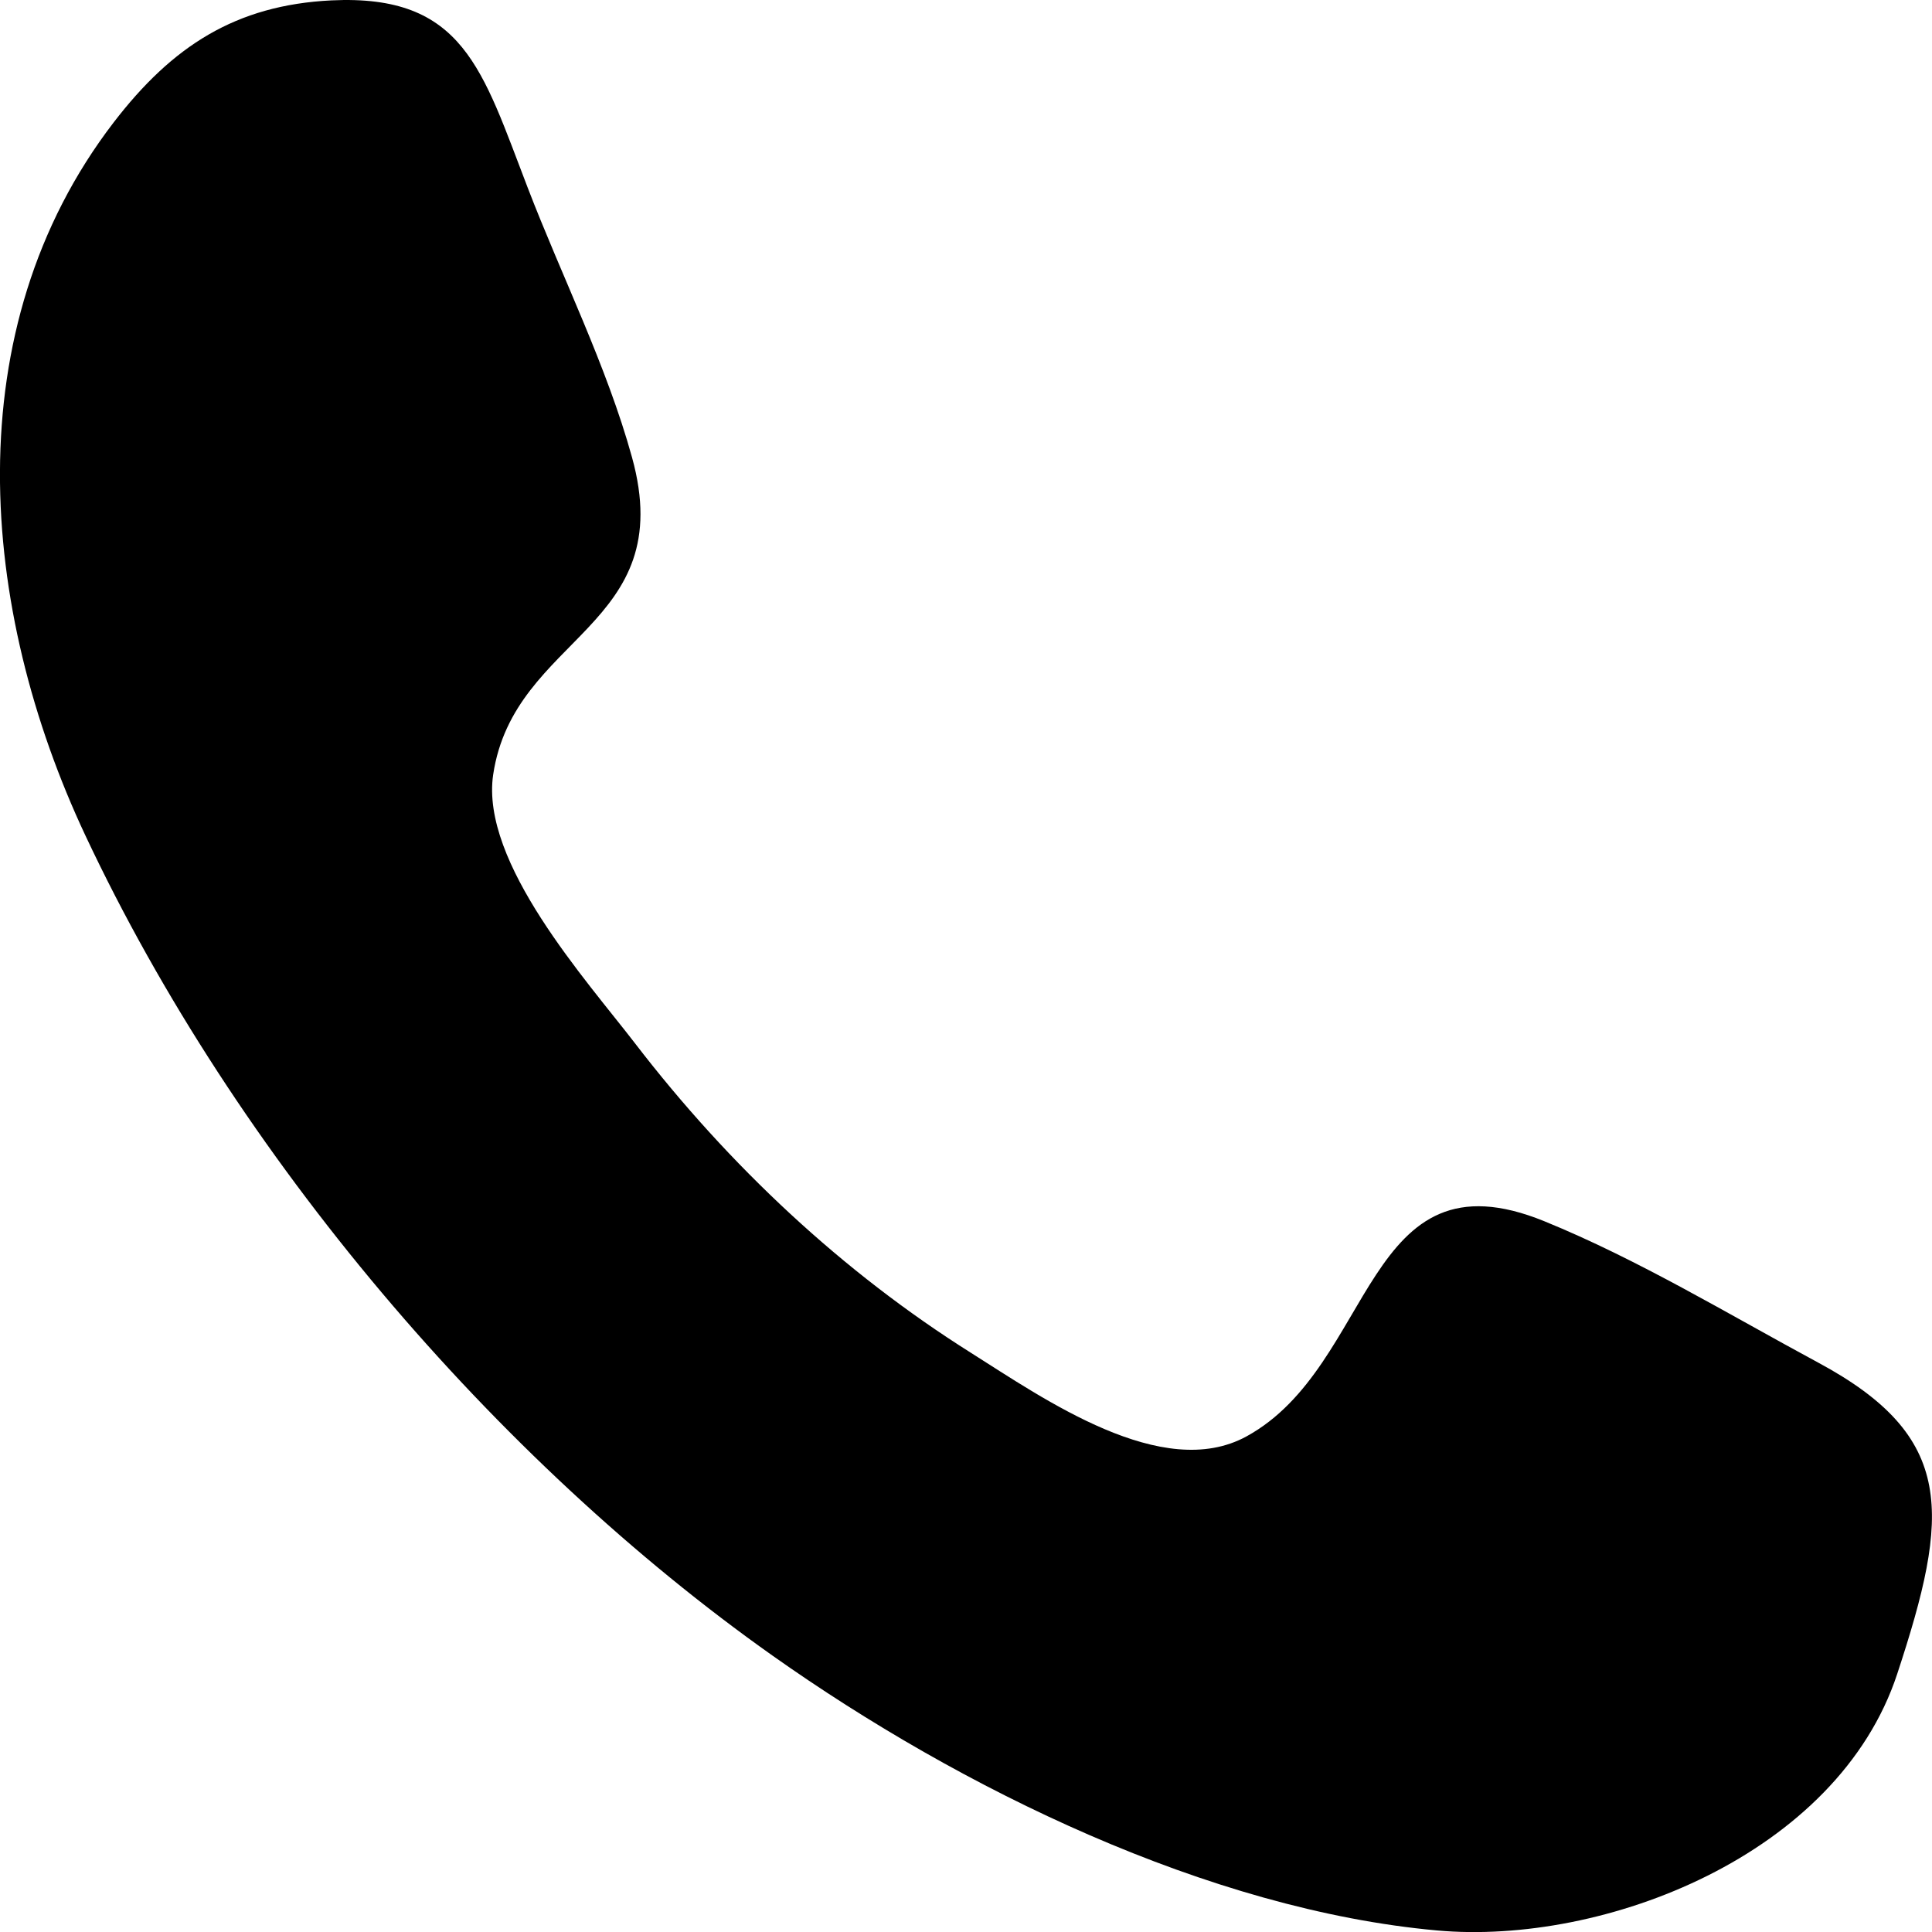
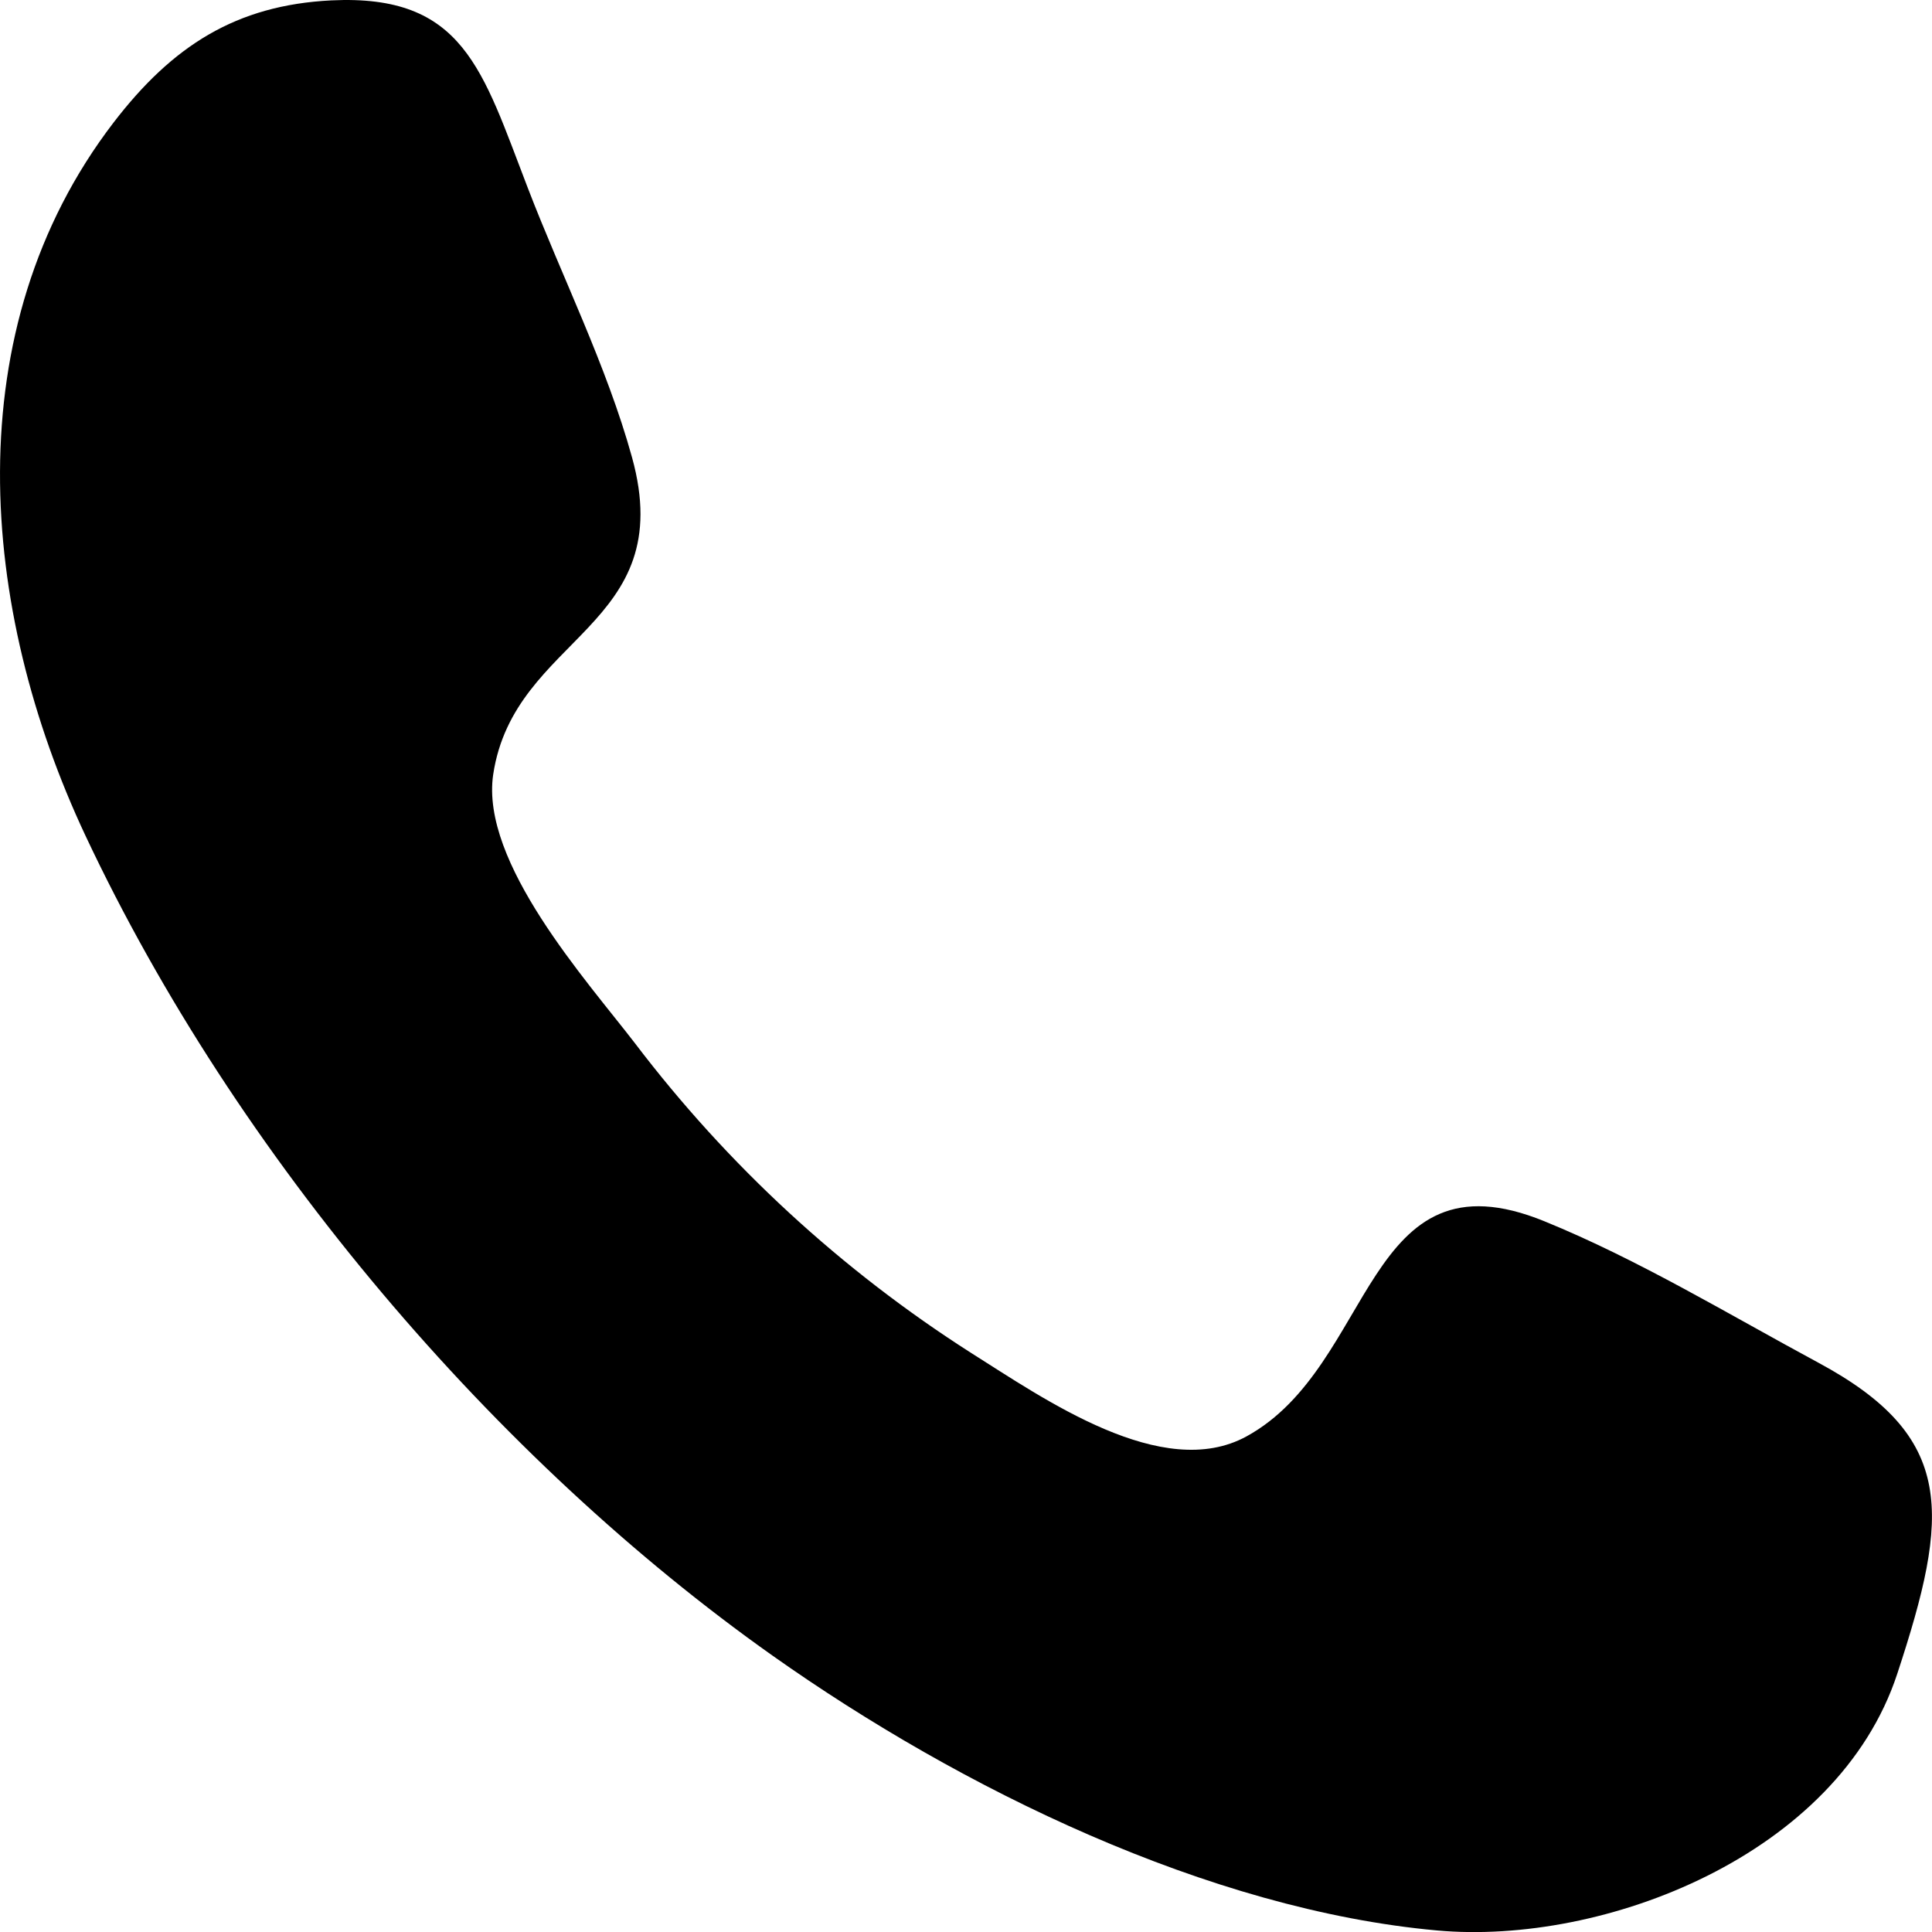
- <svg xmlns="http://www.w3.org/2000/svg" width="15px" height="15px" viewBox="0 0 15 15" version="1.1">
-   <defs />
-   <g id="Page-1" stroke="none" stroke-width="1">
-     <g id="Dribbble-Light-Preview" transform="translate(-103, -7321)">
-       <g id="icons" transform="translate(56, 160)">
-         <path d="M61.73,7173.996 C61.267,7175.403 59.453,7176.105 58.157,7175.988 C56.387,7175.828 54.461,7174.889 52.999,7173.855 C50.85,7172.335 48.837,7169.984 47.664,7167.489 C46.835,7165.726 46.649,7163.558 47.882,7161.951 C48.338,7161.357 48.831,7161.04 49.572,7161.003 C50.6,7160.953 50.744,7161.541 51.097,7162.457 C51.36,7163.142 51.711,7163.841 51.907,7164.551 C52.274,7165.876 50.991,7165.931 50.829,7167.014 C50.728,7167.697 51.556,7168.613 51.93,7169.1 C52.663,7170.054 53.544,7170.877 54.538,7171.503 C55.107,7171.862 56.026,7172.509 56.678,7172.152 C57.682,7171.602 57.587,7169.909 58.991,7170.482 C59.718,7170.778 60.422,7171.205 61.116,7171.579 C62.189,7172.156 62.139,7172.754 61.73,7173.996 C61.424,7174.924 62.036,7173.068 61.73,7173.996" id="call-[#192]" />
-       </g>
-     </g>
-   </g>
+ <svg xmlns="http://www.w3.org/2000/svg" width="15" height="15">
+   <path d="M14.73 12.996c-.463 1.407-2.277 2.109-3.573 1.992-1.77-.16-3.696-1.099-5.158-2.133C3.85 11.335 1.837 8.984.664 6.489-.165 4.726-.35 2.558.882.951c.456-.594.95-.911 1.69-.948C3.6-.047 3.744.541 4.097 1.457c.263.685.614 1.384.81 2.094.367 1.325-.916 1.38-1.078 2.463-.1.683.727 1.599 1.101 2.086a10.105 10.105 0 002.608 2.403c.57.359 1.488 1.006 2.14.649 1.004-.55.91-2.243 2.313-1.67.727.296 1.431.723 2.125 1.097 1.073.577 1.023 1.175.614 2.417-.306.928.306-.928 0 0" />
</svg>
